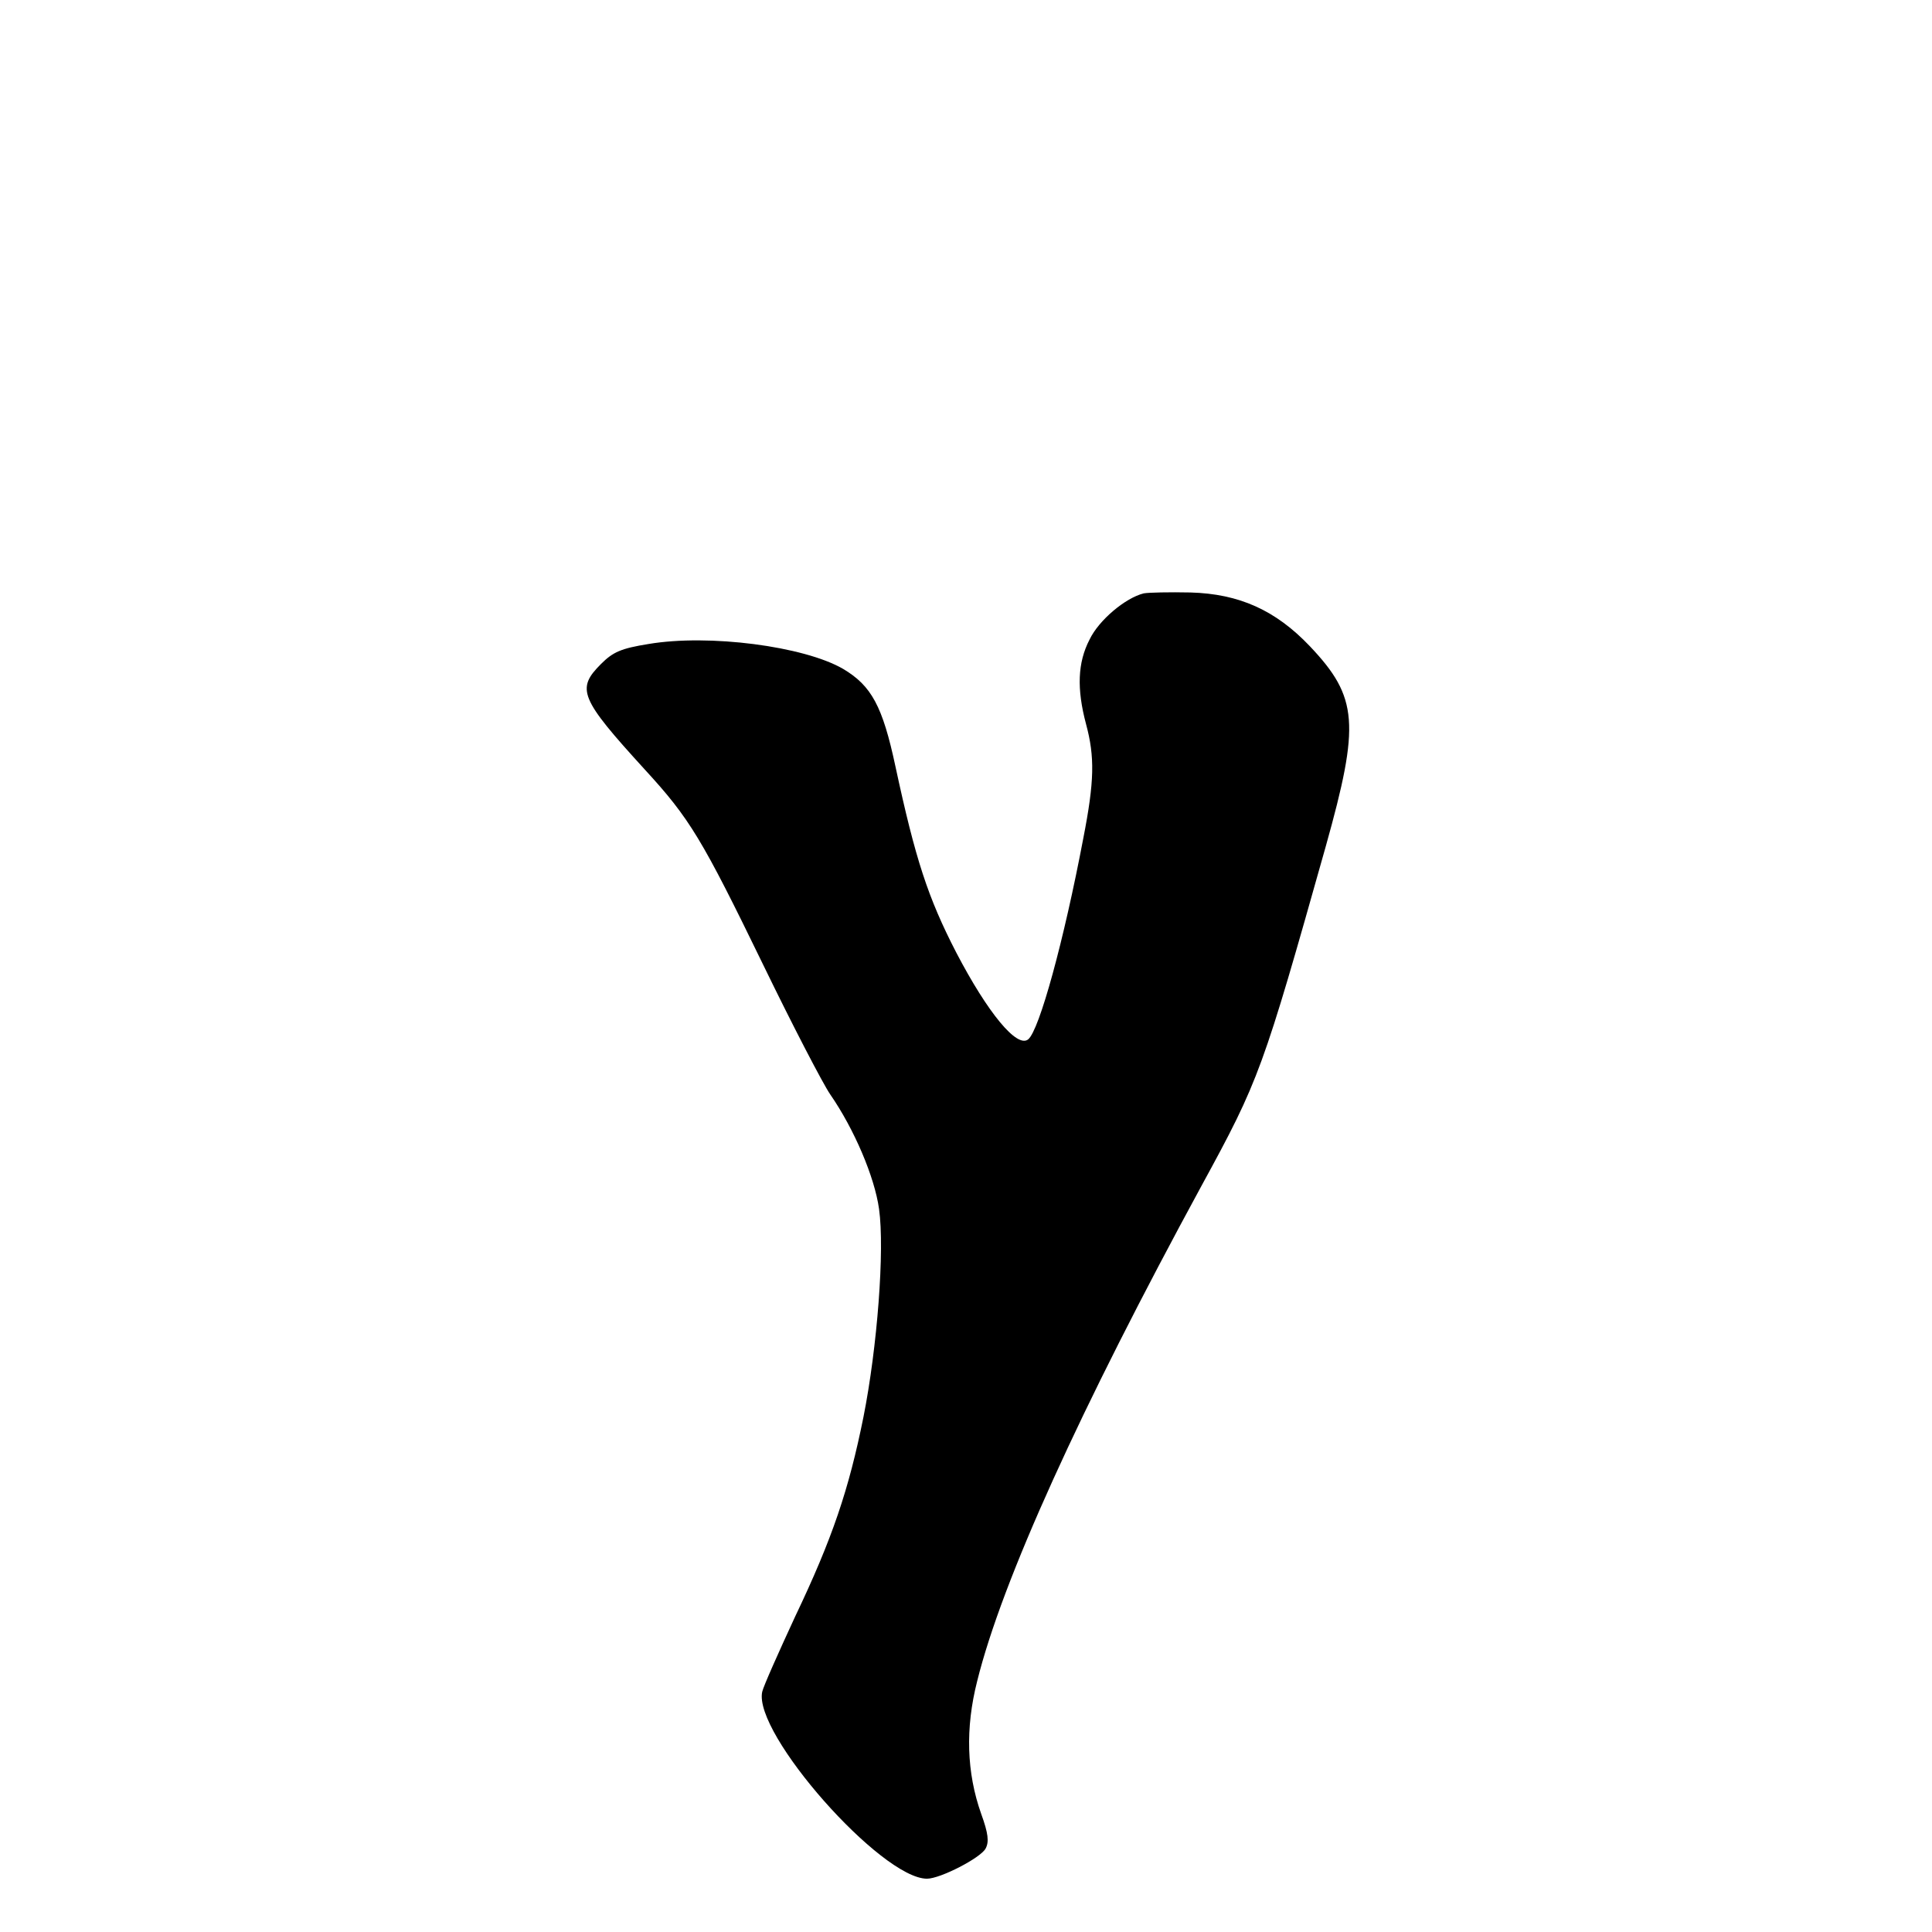
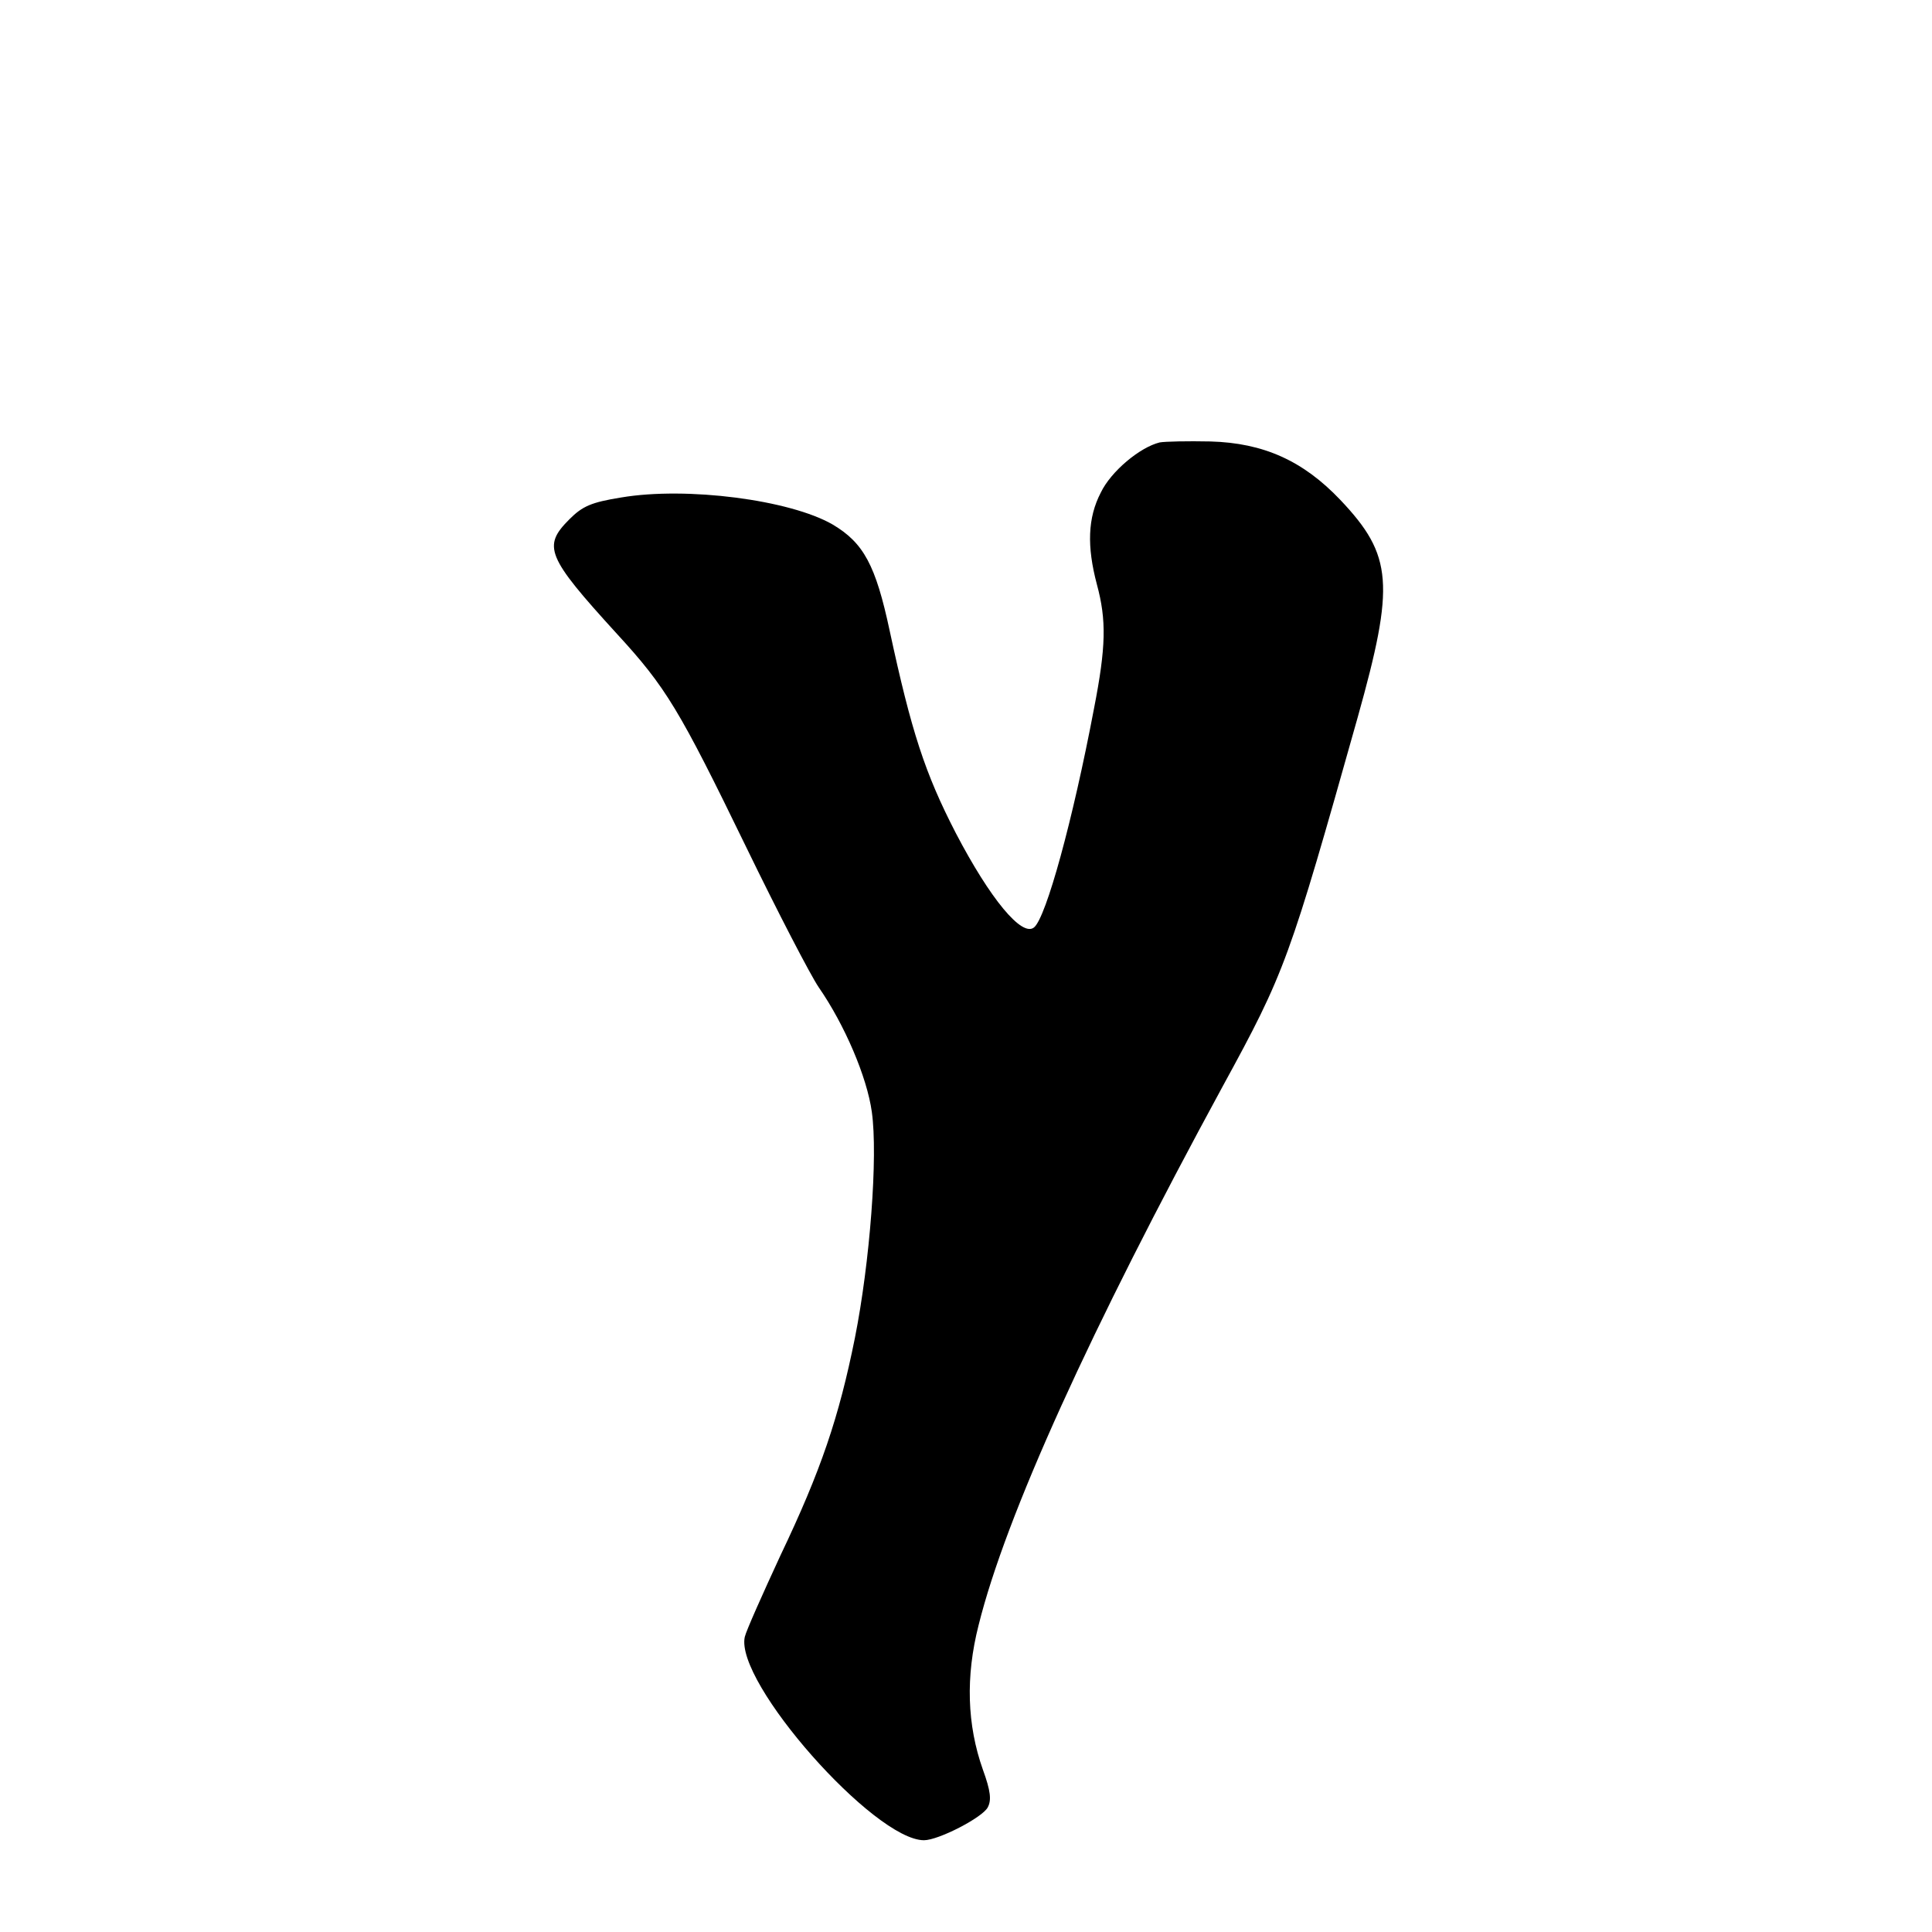
- <svg xmlns="http://www.w3.org/2000/svg" version="1.0" width="1000pt" height="1000pt" viewBox="0 0 416 1000" preserveAspectRatio="xMidYMid meet">
-   <g transform="translate(-101.1494,1091.954) scale(0.2298856,-0.2298856)" fill="#000000" stroke="none">
+ <svg xmlns="http://www.w3.org/2000/svg" version="1.0" width="1000pt" height="1000pt" viewBox="0 0 452 1000" preserveAspectRatio="xMidYMid meet">
+   <g transform="translate(-110.0,1082.5) scale(0.2500006,-0.2500006)" fill="#000000" stroke="none">
    <path d="M1745 3414 c-41 -10 -101 -60 -122 -104 -27 -52 -29 -111 -8 -190 20 -74 19 -129 -6 -257 -44 -232 -99 -432 -124 -453 -25 -21 -91 59 -162 195 -64 124 -92 210 -137 419 -29 136 -54 182 -118 220 -88 51 -302 79 -438 56 -62 -10 -80 -18 -107 -45 -56 -56 -48 -77 98 -237 102 -111 129 -156 268 -442 65 -134 133 -265 150 -290 54 -78 100 -186 110 -258 13 -92 -4 -312 -35 -468 -33 -164 -70 -274 -154 -450 -37 -80 -71 -156 -74 -169 -21 -94 268 -421 371 -421 30 0 121 47 132 68 8 15 6 34 -10 78 -33 93 -36 193 -9 299 56 226 232 613 505 1115 130 238 138 261 280 765 77 275 73 335 -36 450 -77 81 -159 118 -269 121 -47 1 -94 0 -105 -2z" />
  </g>
</svg>
